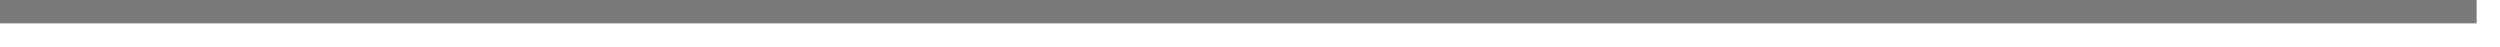
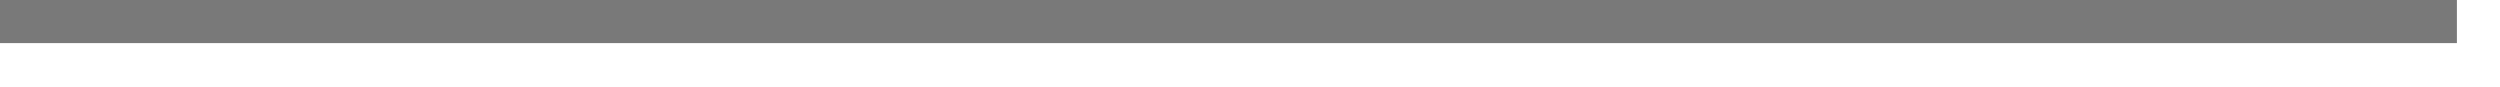
- <svg xmlns="http://www.w3.org/2000/svg" version="1.1" width="107px" height="2px">
-   <g transform="matrix(1 0 0 1 -182 -999 )">
-     <path d="M 182 999.5  L 288 999.5  " stroke-width="1" stroke="#797979" fill="none" />
+ <svg xmlns="http://www.w3.org/2000/svg" version="1.1" width="58px" height="2px">
+   <g transform="matrix(1 0 0 1 -396 -962 )">
+     <path d="M 396 962.5  L 453 962.5  " stroke-width="1" stroke="#797979" fill="none" />
  </g>
</svg>
